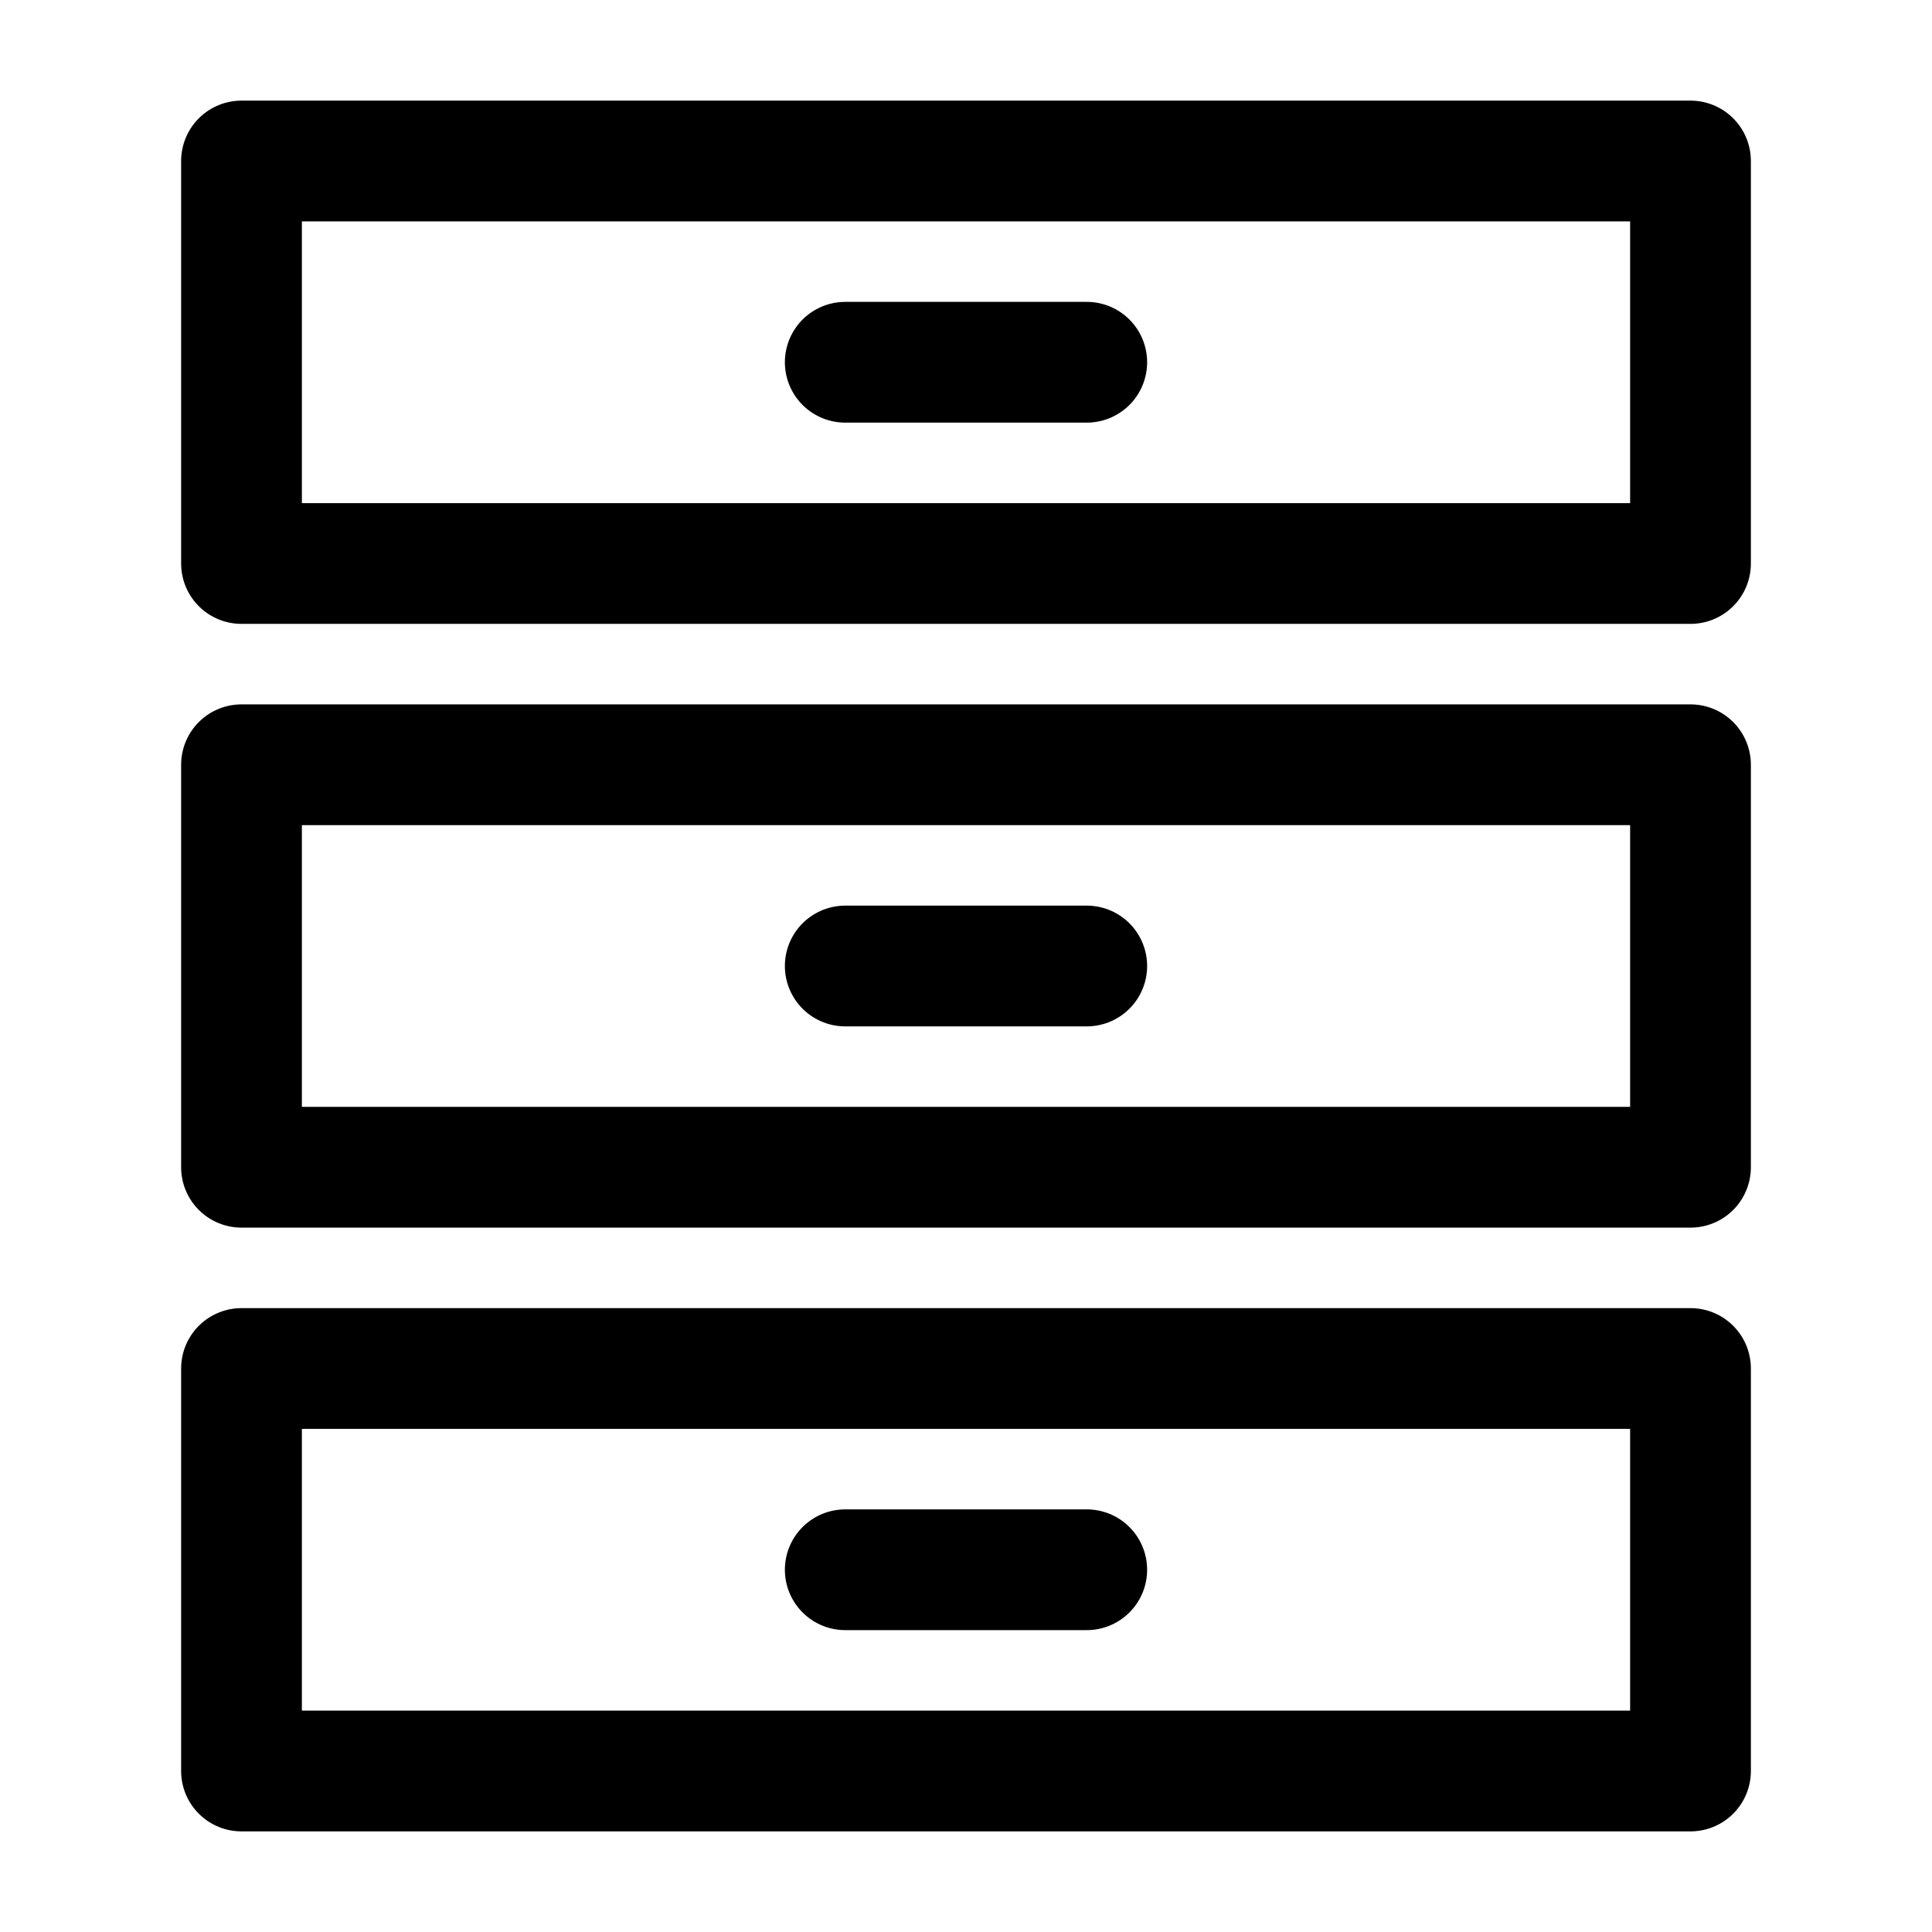
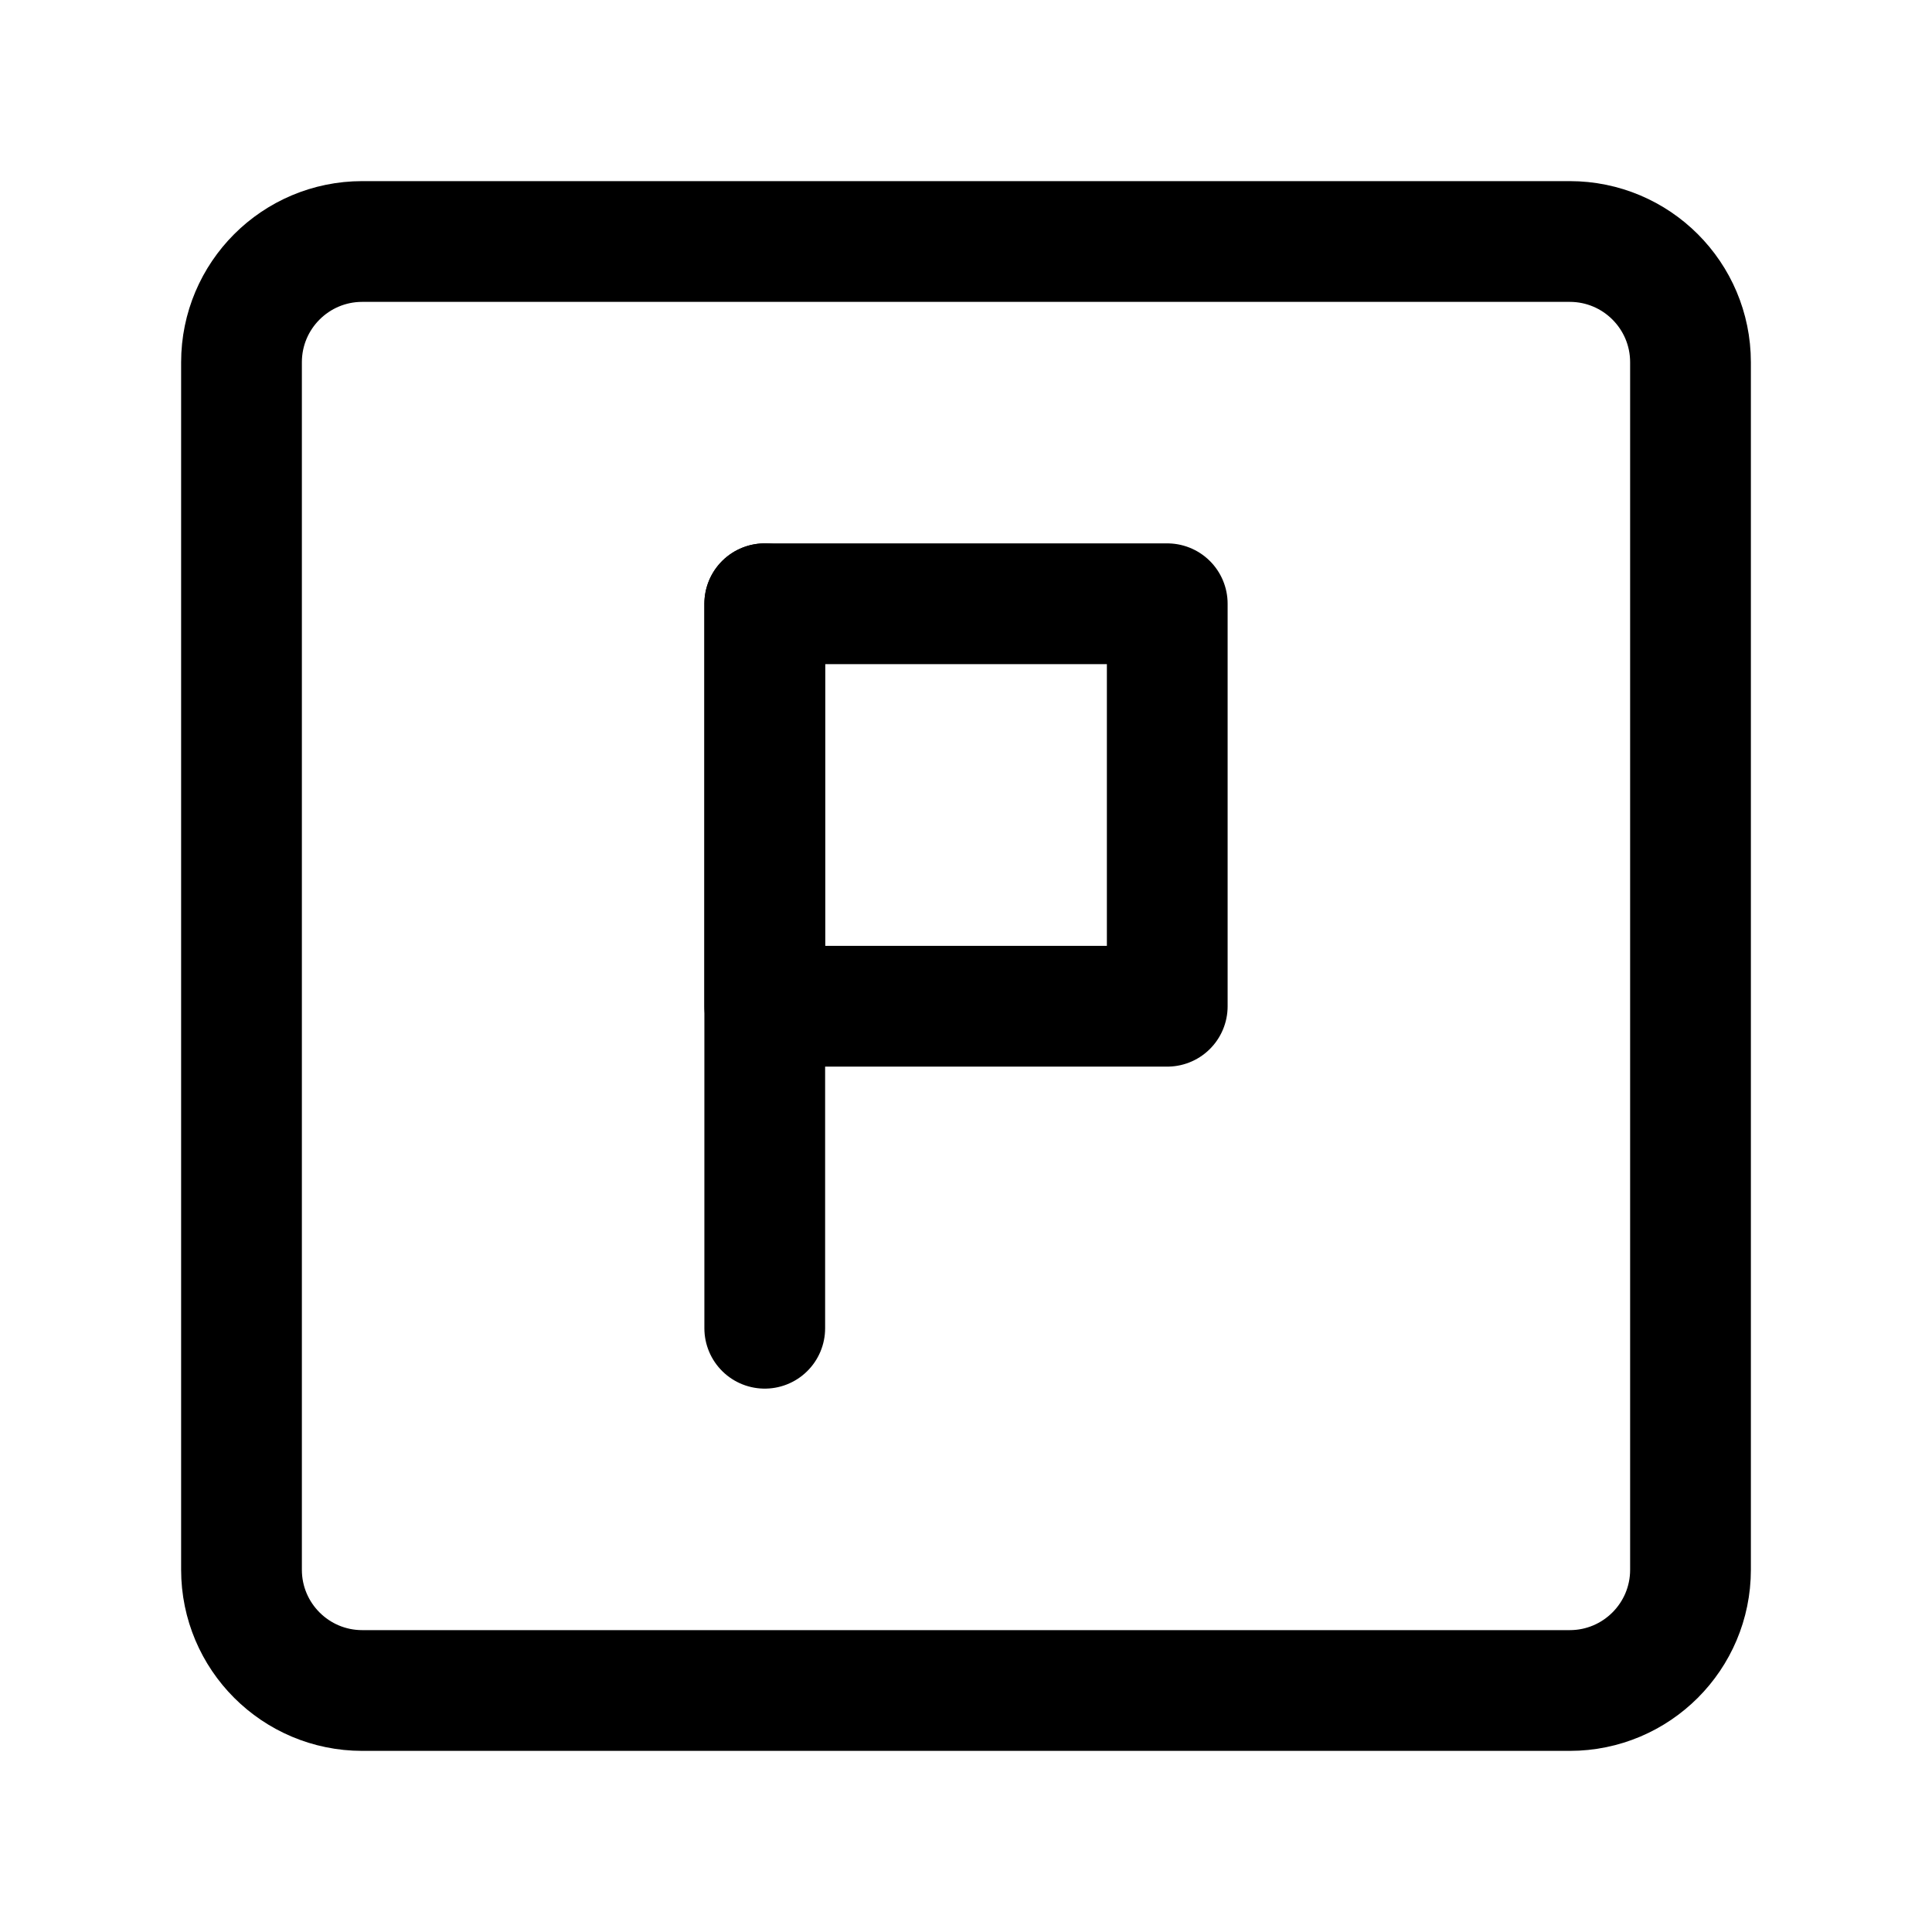
<svg xmlns="http://www.w3.org/2000/svg" width="24" height="24" viewBox="0 0 48 48" fill="none">
-   <path d="M42 4H6V14H42V4Z" fill="none" stroke="currentColor" stroke-width="3" stroke-linejoin="round" />
-   <path d="M42 19H6V29H42V19Z" fill="none" stroke="currentColor" stroke-width="3" stroke-linejoin="round" />
-   <path d="M42 34H6V44H42V34Z" fill="none" stroke="currentColor" stroke-width="3" stroke-linejoin="round" />
-   <path d="M21 9H27" stroke="currentColor" stroke-width="3" stroke-linecap="round" />
-   <path d="M21 24H27" stroke="currentColor" stroke-width="3" stroke-linecap="round" />
-   <path d="M21 39H27" stroke="currentColor" stroke-width="3" stroke-linecap="round" />
+   <rect x="6" y="6" width="36" height="36" rx="3" fill="none" stroke="currentColor" stroke-width="3" />
+   <rect x="19" y="15" width="10" height="10" stroke="currentColor" stroke-width="3" stroke-linecap="round" stroke-linejoin="round" />
+   <path d="M19 33L19 15" stroke="currentColor" stroke-width="3" stroke-linecap="round" />
</svg>
